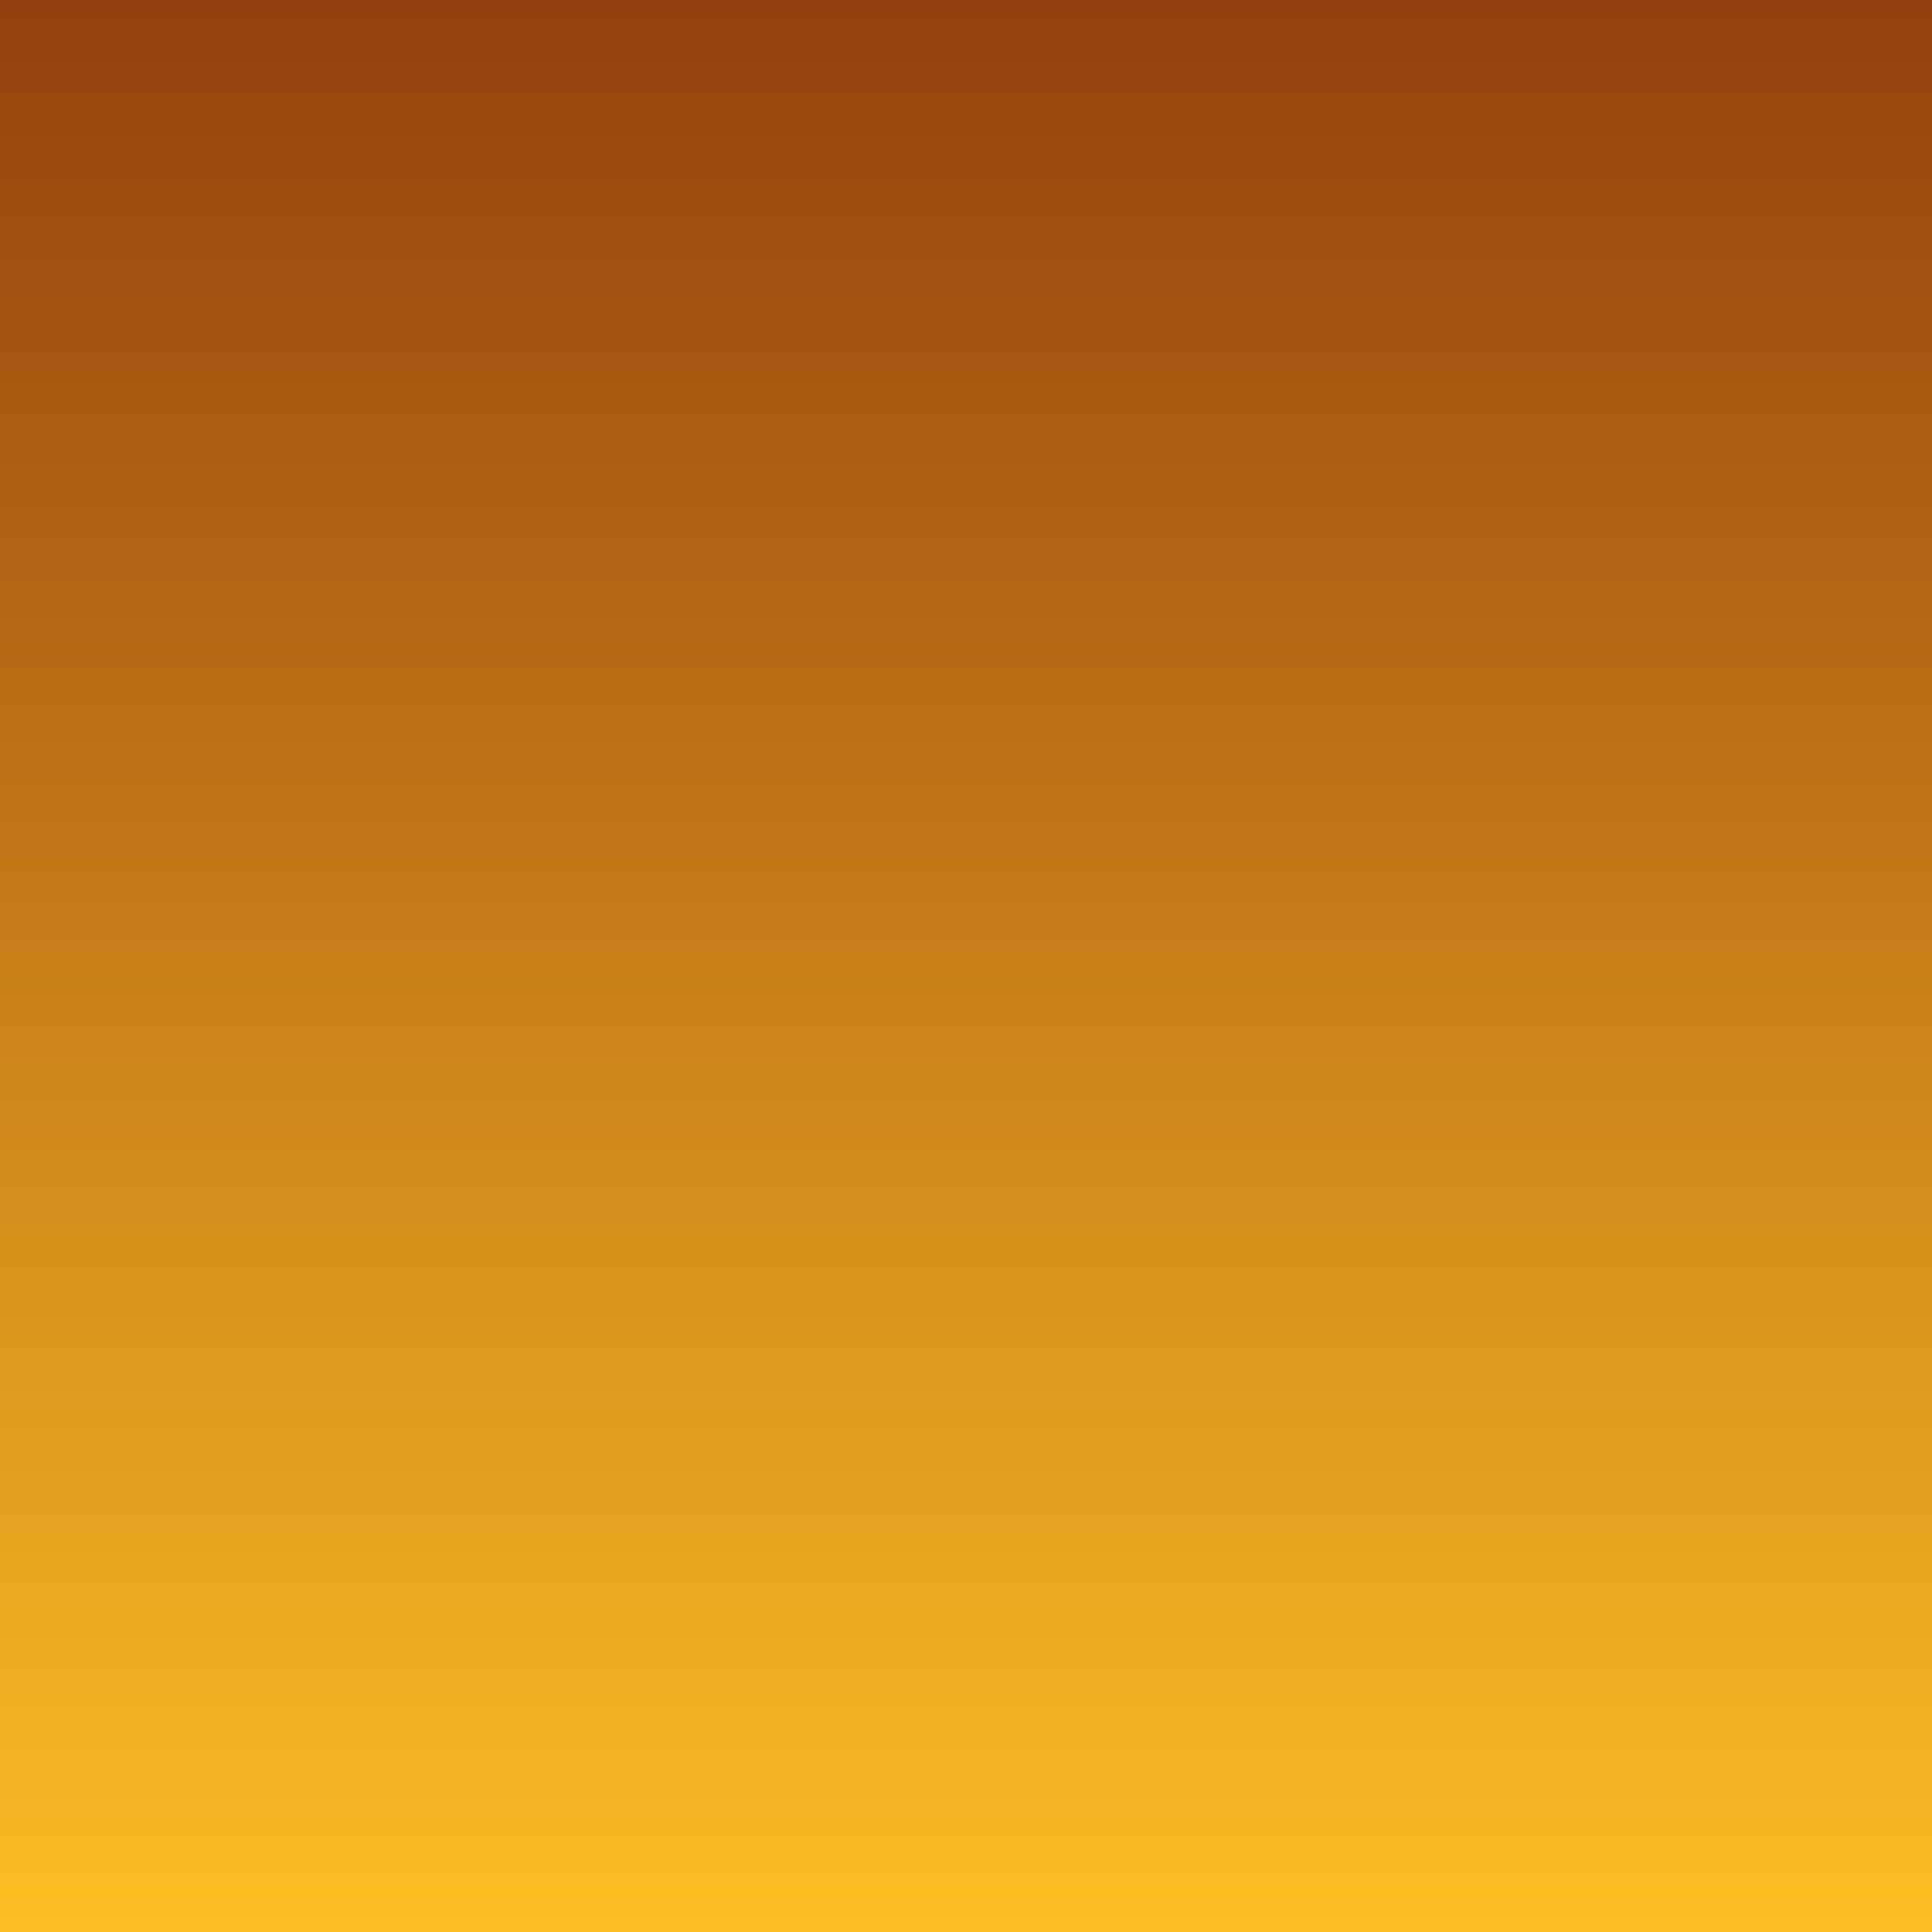
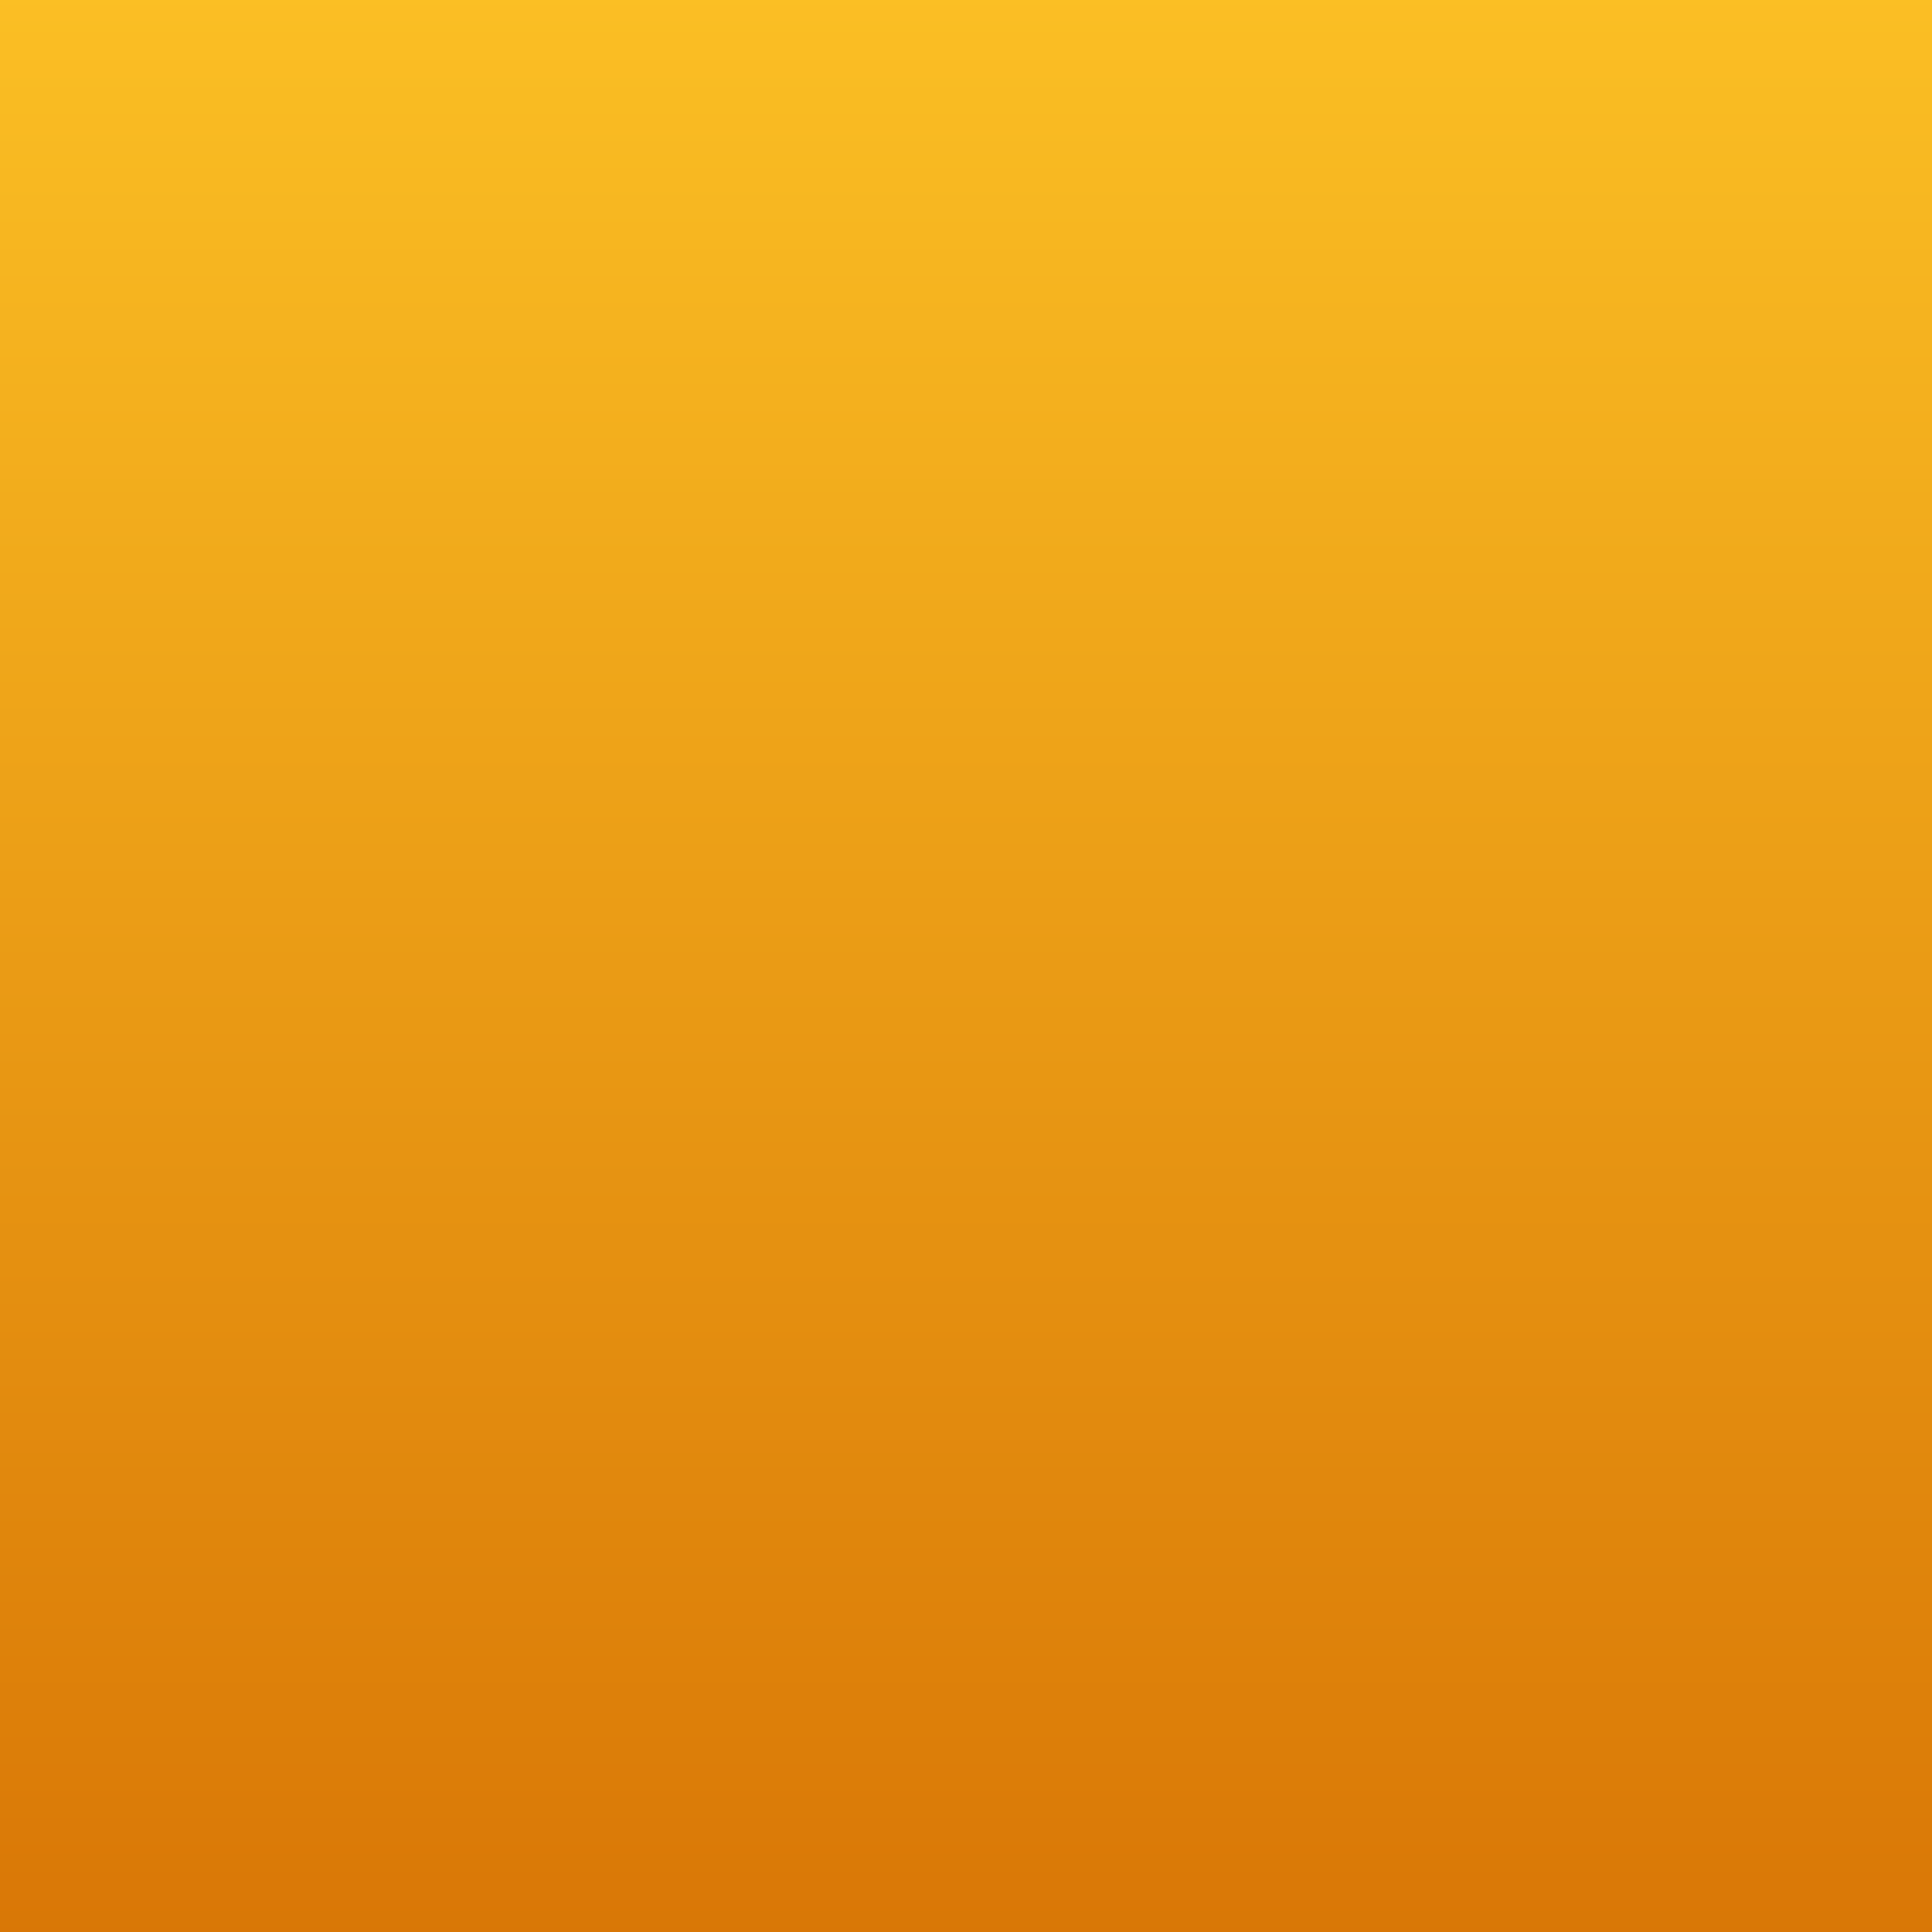
<svg xmlns="http://www.w3.org/2000/svg" width="512" height="512" viewBox="0 0 512 512">
  <defs>
    <linearGradient id="bg" x1="0" y1="0" x2="0" y2="1">
-       <stop offset="0%" stop-color="#92400e" />
-       <stop offset="100%" stop-color="#fbbf24" />
+       <stop offset="0%" stop-color="#fbbf24" />
+       <stop offset="100%" stop-color="#d97706" />
    </linearGradient>
  </defs>
-   <rect x="0" y="0" width="512" height="512" fill="url(#bg)" />
+   <rect width="512" height="512" fill="url(#bg)" />
</svg>
